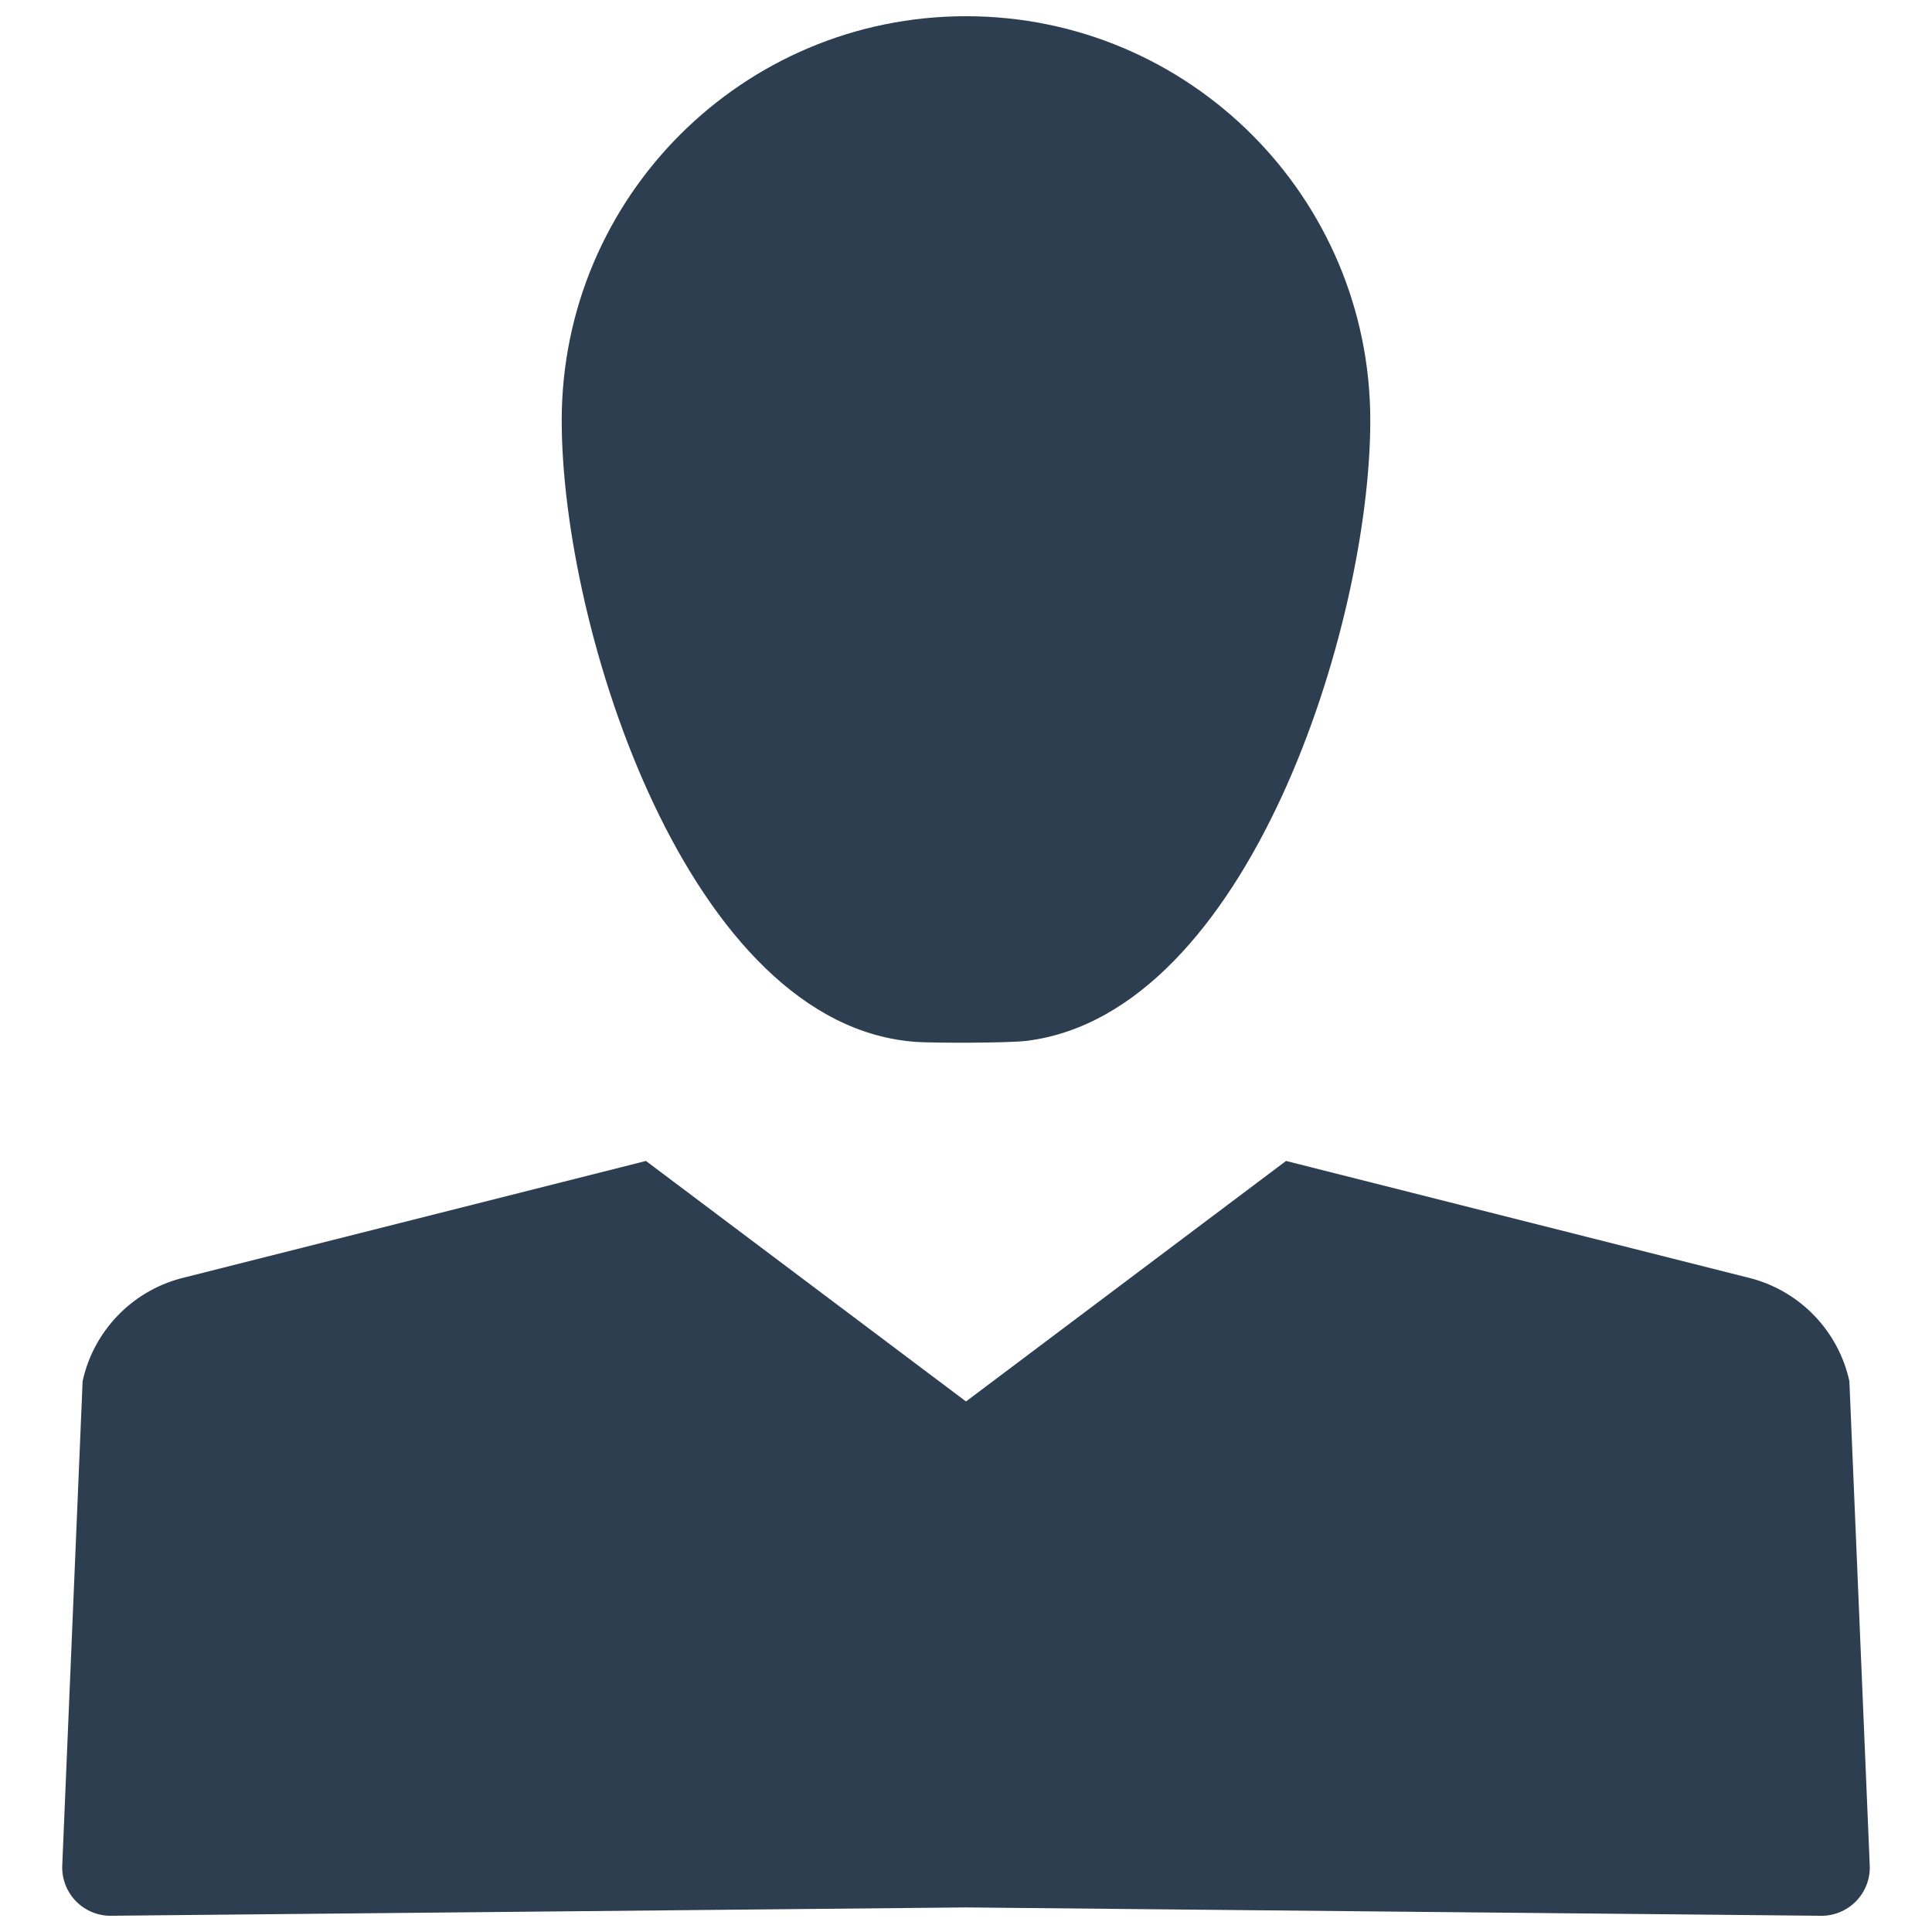
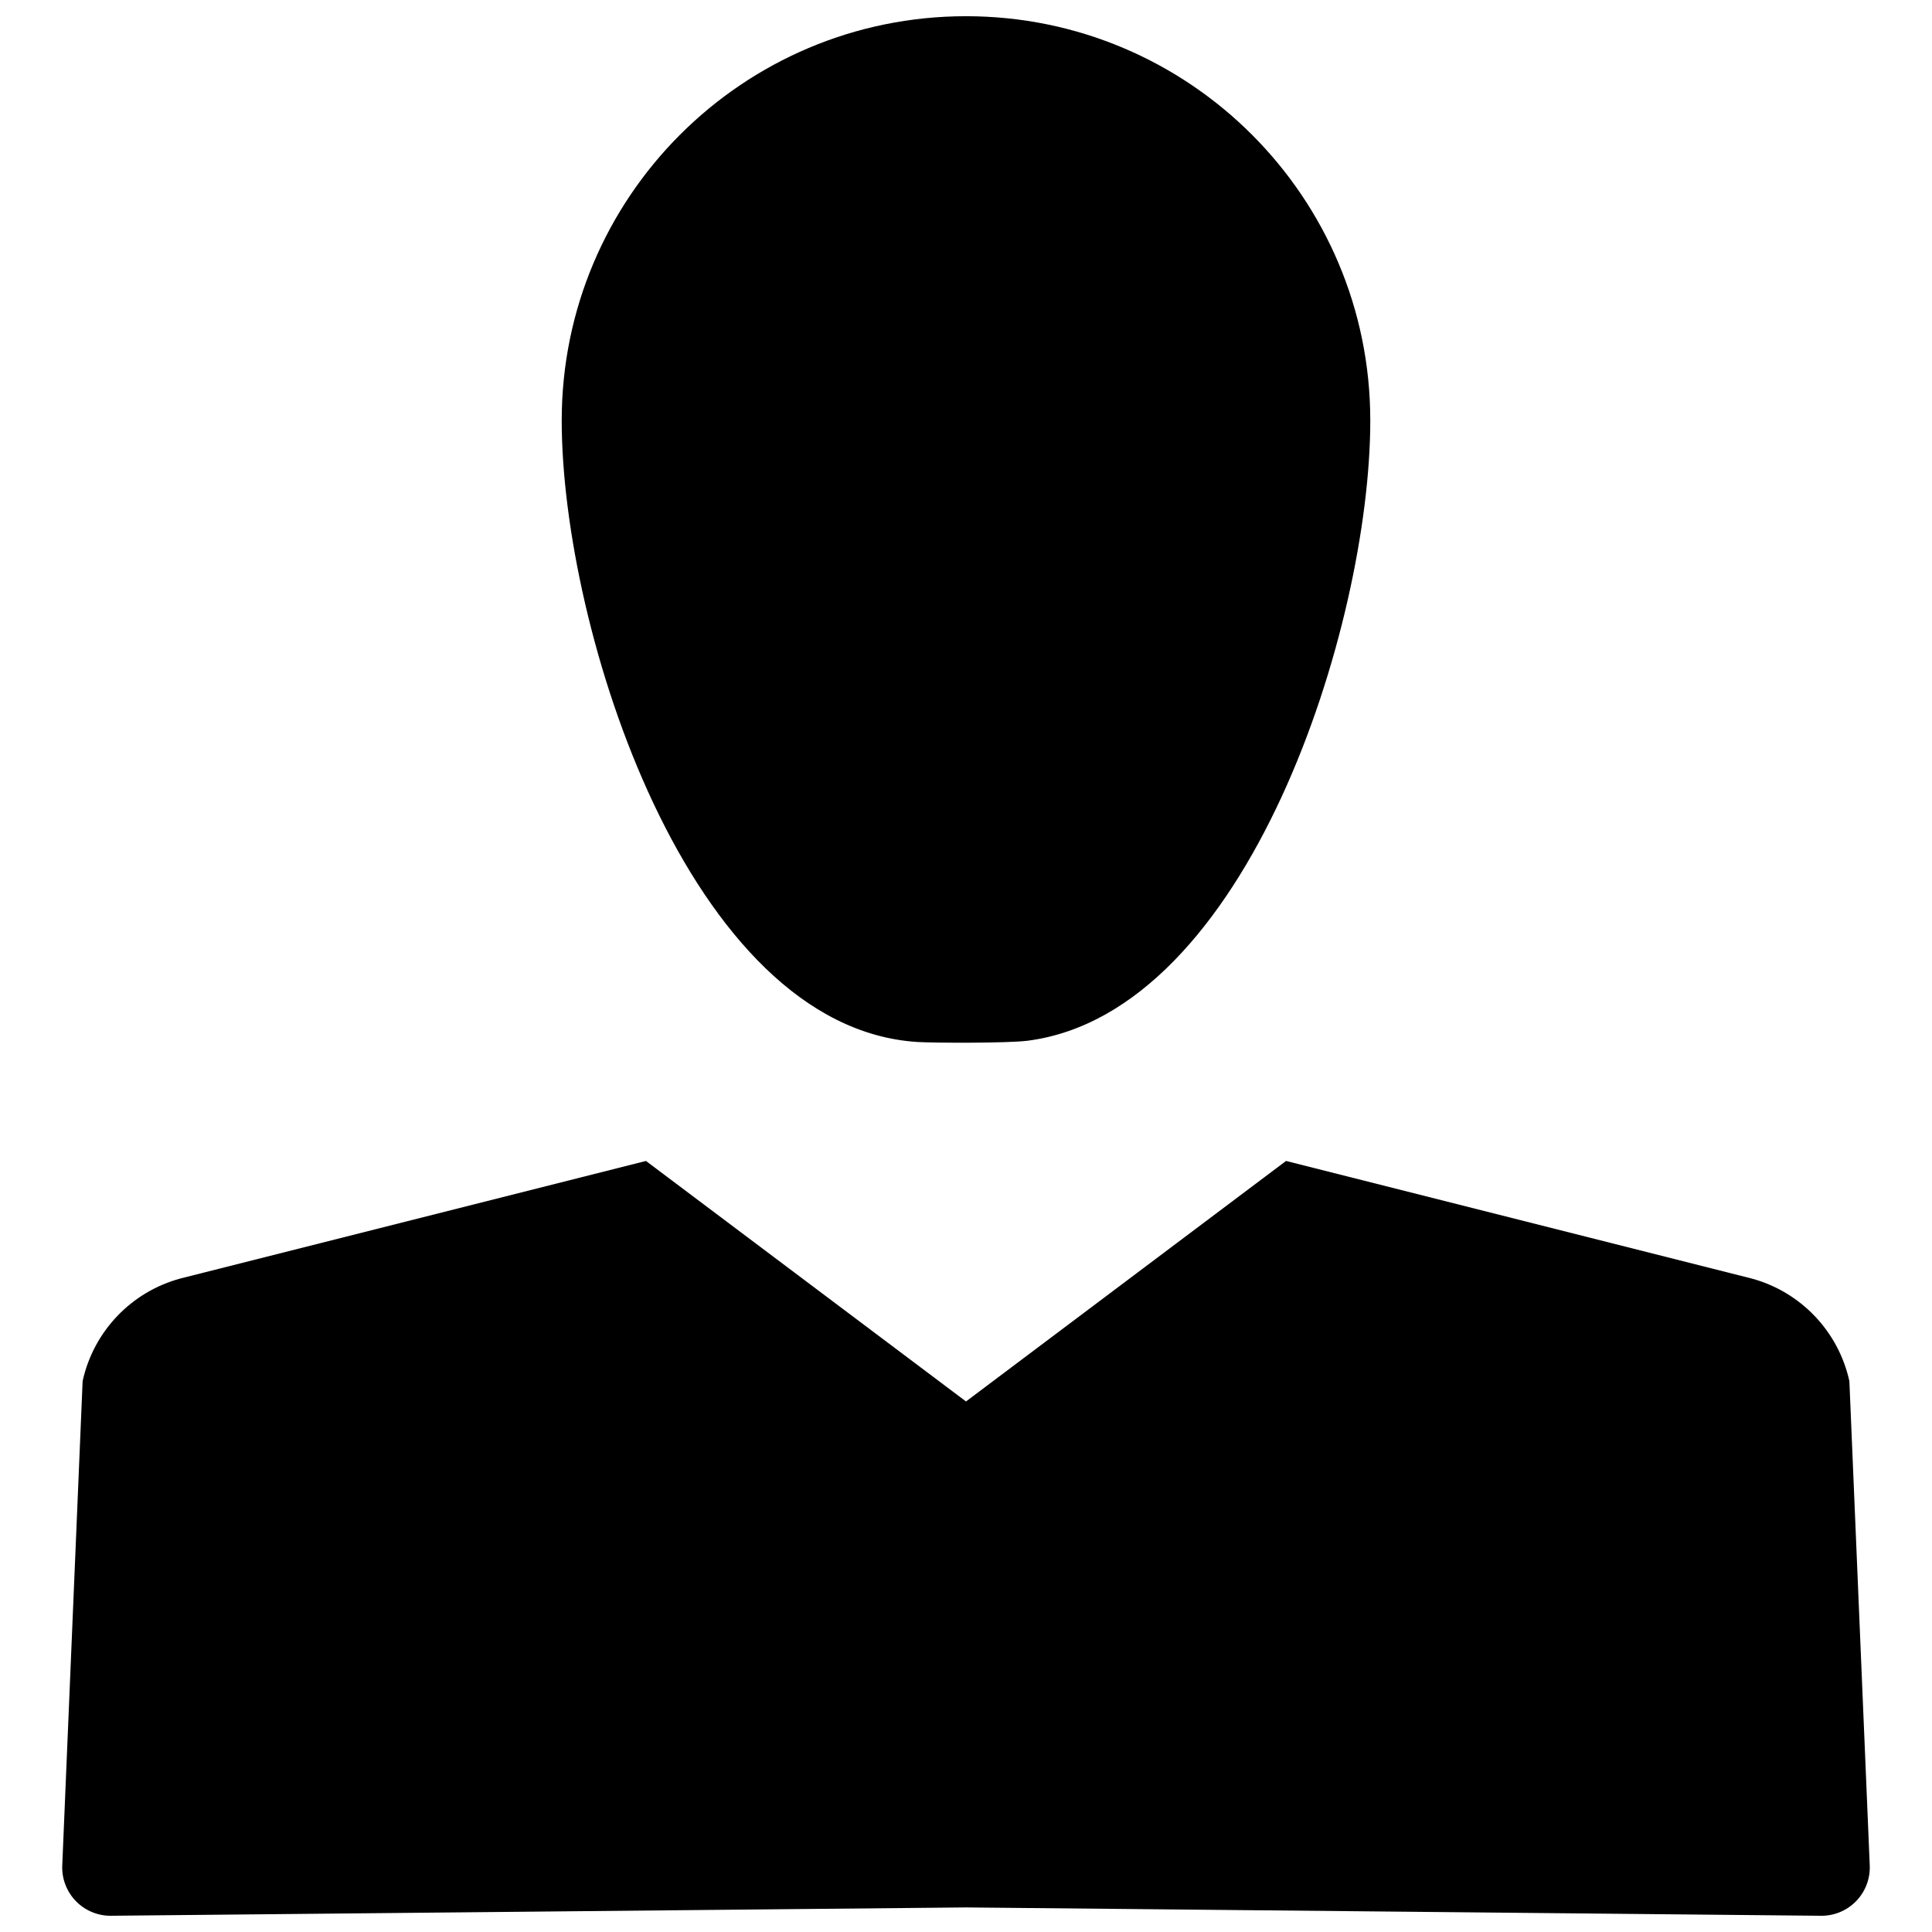
- <svg xmlns="http://www.w3.org/2000/svg" id="Layer_1" data-name="Layer 1" viewBox="0 0 128 128">
-   <defs>
-     <style>.cls-1{fill:#2d3e50;}</style>
-   </defs>
-   <path class="cls-1" d="M122.526,91.502a9.06,9.06,0,0,0-6.496-6.802L85.204,76.916,64,92.85,42.796,76.916,11.97,84.699a9.06,9.06,0,0,0-6.496,6.802l-1.348,32.051a3.202,3.202,0,0,0,3.309,3.371L64,126.372l56.565.552a3.202,3.202,0,0,0,3.309-3.371Z" />
-   <path class="cls-1" d="M60.775,69.034c1.043.067,5.999.086,7.309-.083C82.688,67.066,90.785,41.434,90.785,27.859a26.785,26.785,0,1,0-53.57,0C37.215,41.698,45.63,68.066,60.775,69.034Z" />
+ <svg xmlns="http://www.w3.org/2000/svg" viewBox="0 0 128 128">
+   <path d="M122.526,91.502a9.06,9.06,0,0,0-6.496-6.802L85.204,76.916,64,92.85,42.796,76.916,11.97,84.699a9.06,9.06,0,0,0-6.496,6.802l-1.348,32.051a3.202,3.202,0,0,0,3.309,3.371L64,126.372l56.565.552a3.202,3.202,0,0,0,3.309-3.371Z" />
+   <path d="M60.775,69.034c1.043.067,5.999.086,7.309-.083C82.688,67.066,90.785,41.434,90.785,27.859a26.785,26.785,0,1,0-53.57,0C37.215,41.698,45.63,68.066,60.775,69.034Z" />
</svg>
